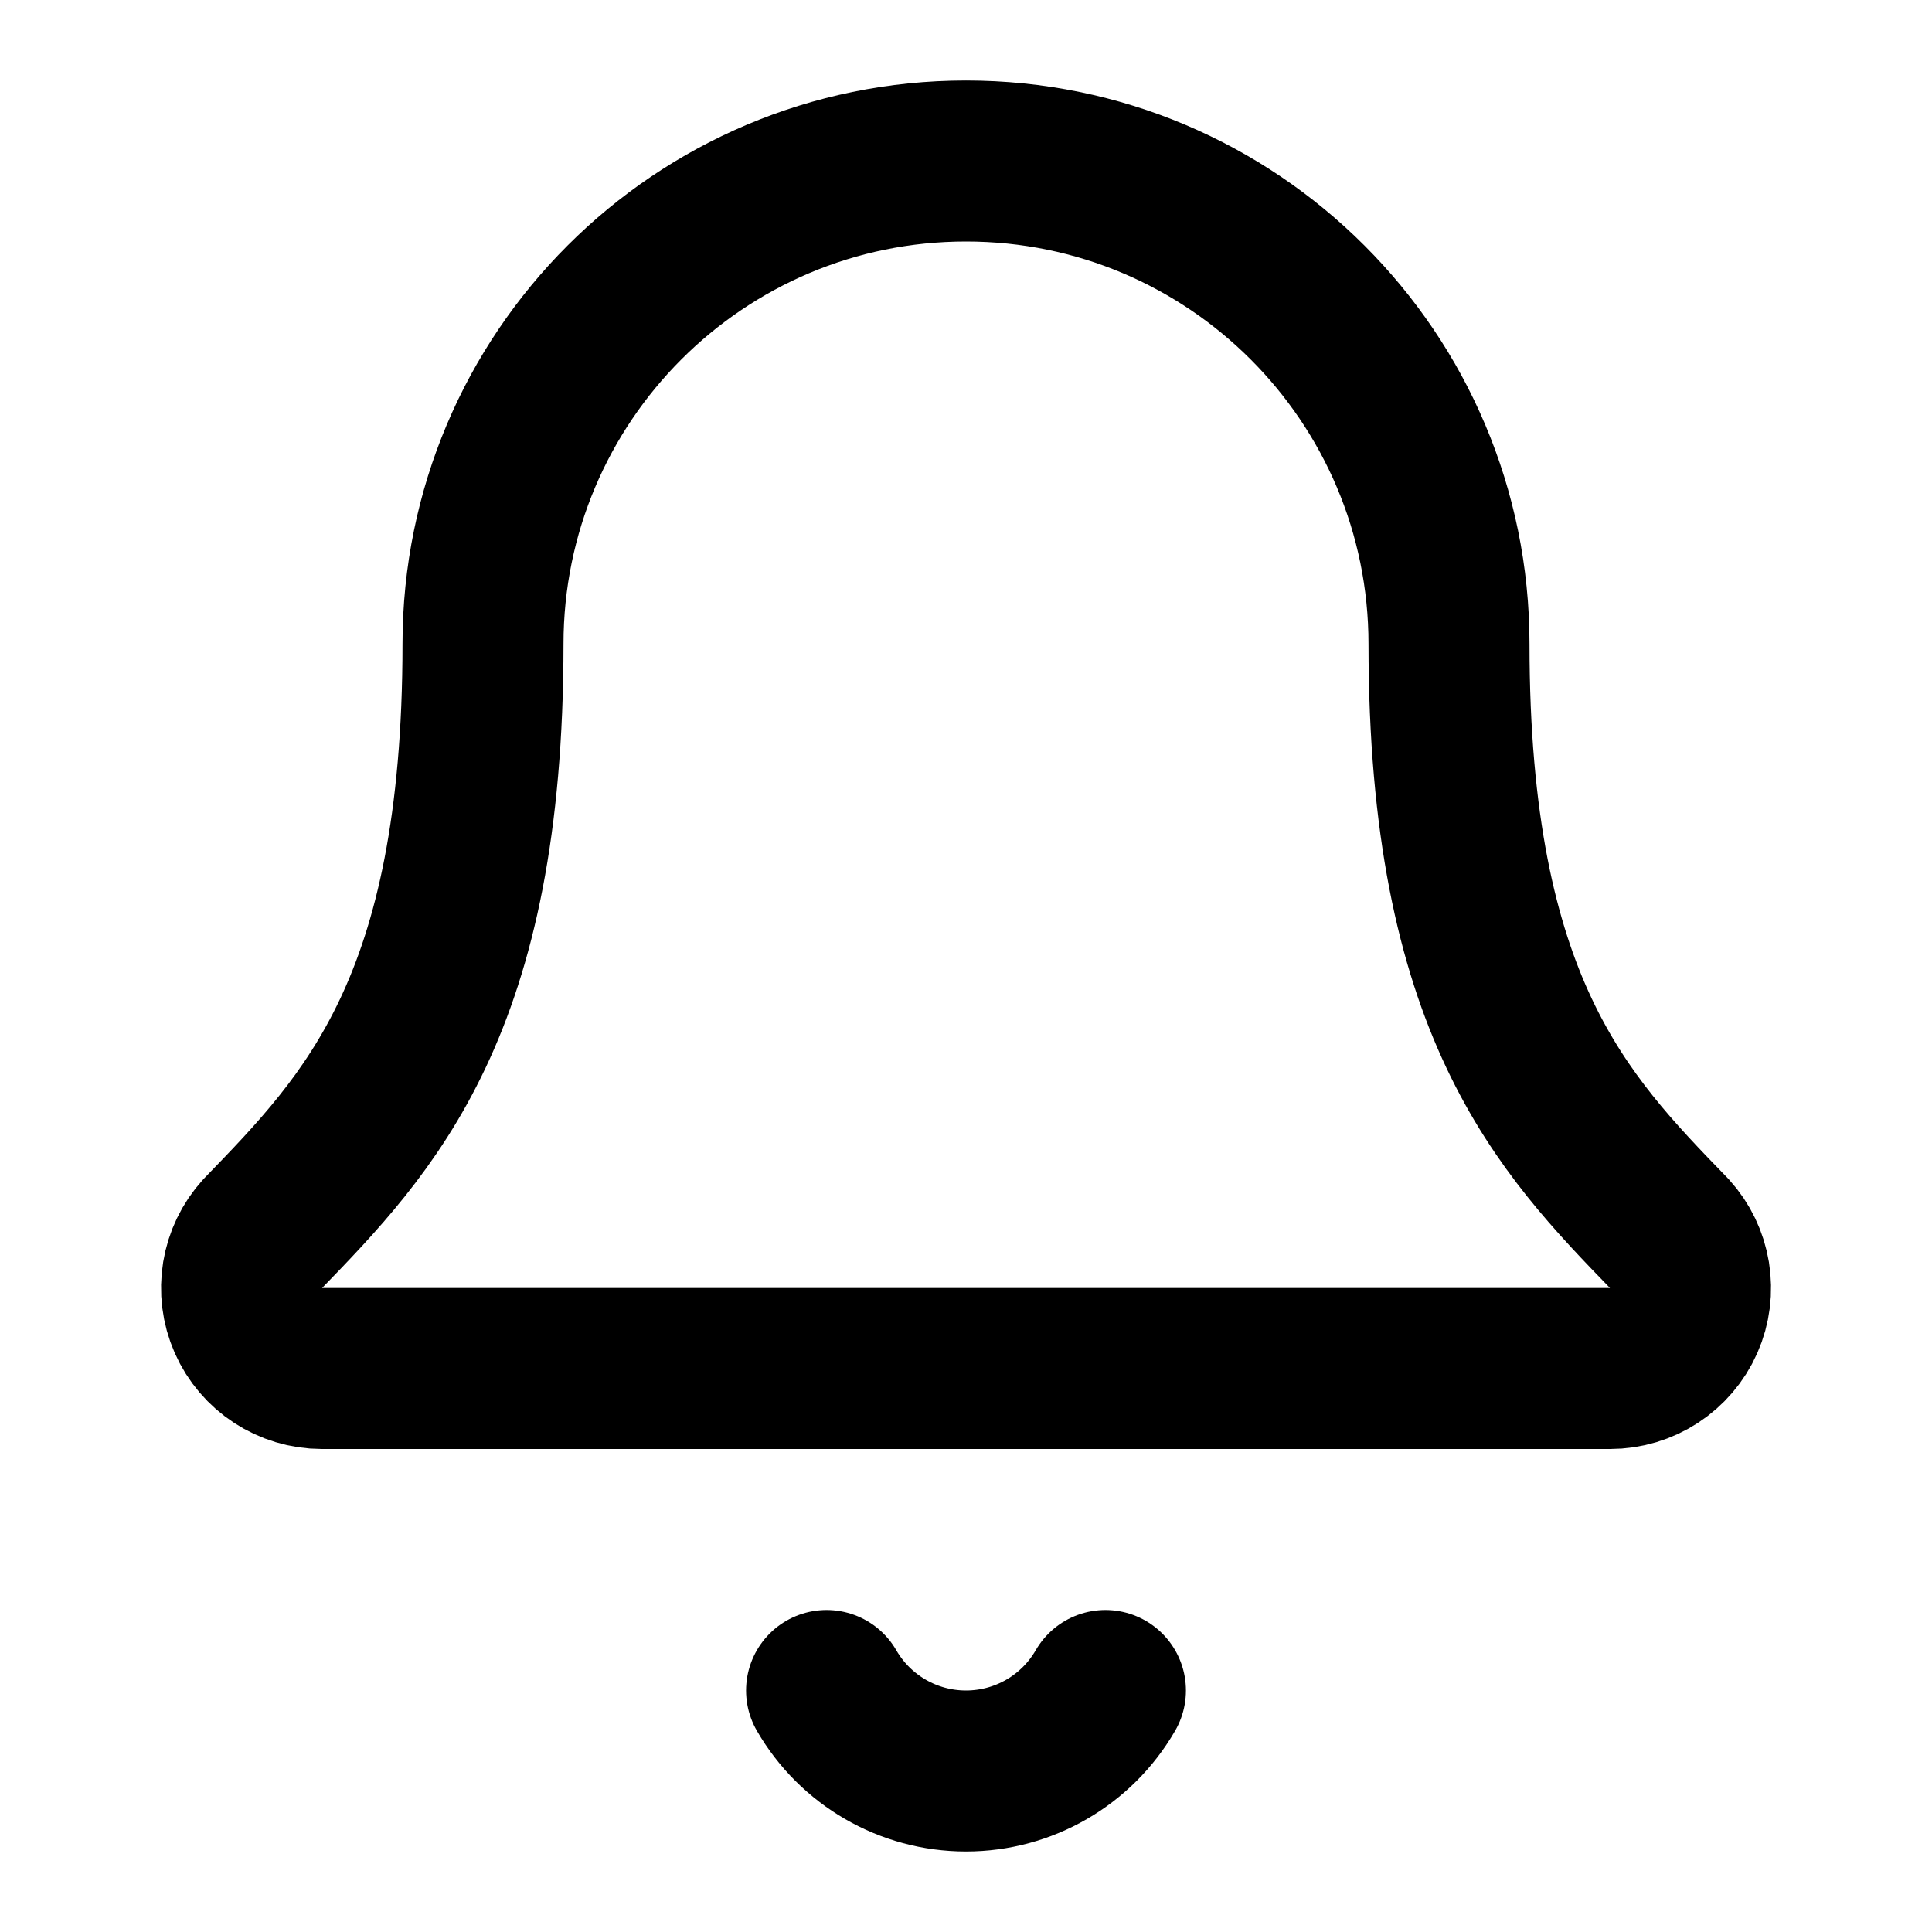
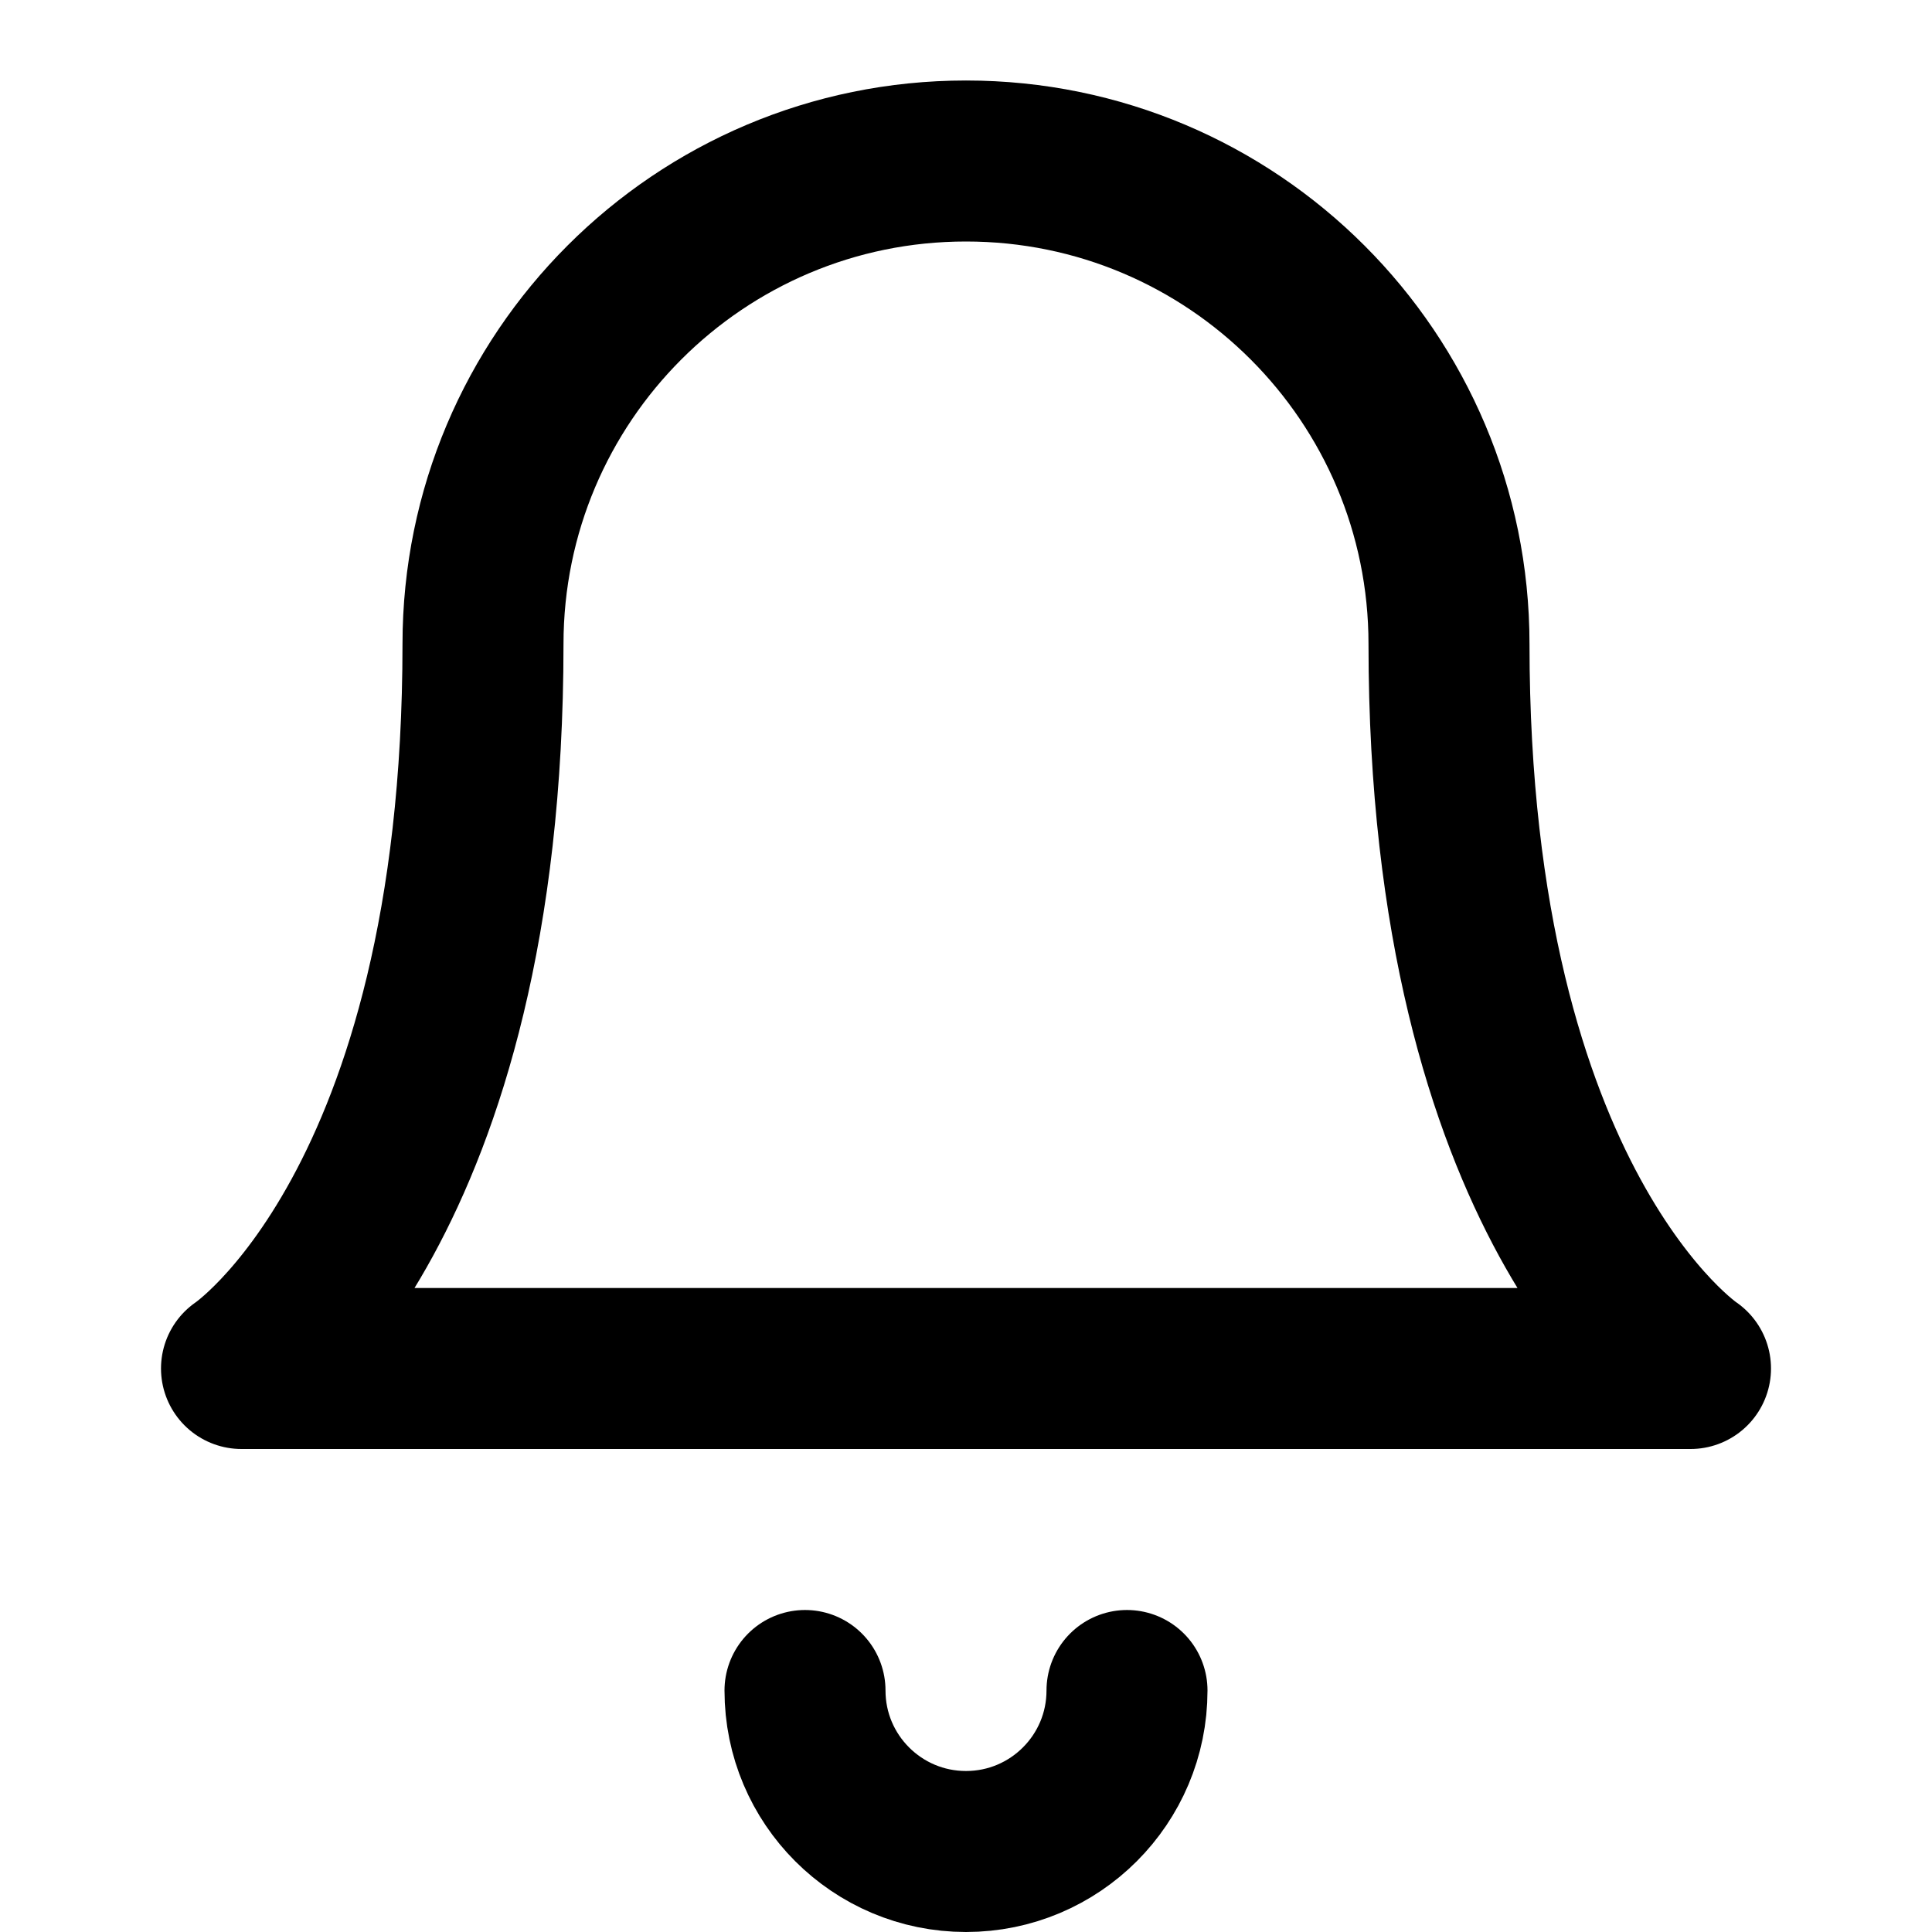
<svg xmlns="http://www.w3.org/2000/svg" width="24" height="24" viewBox="0 0 24 24" fill="none" stroke="currentColor" stroke-width="2" stroke-linecap="round" stroke-linejoin="round">
-   <path d="M10.268 21a2 2 0 0 0 3.464 0" />
-   <path d="M3.262 15.326A1 1 0 0 0 4 17h16a1 1 0 0 0 .74-1.673C19.41 13.956 18 12.499 18 8A6 6 0 0 0 6 8c0 4.499-1.411 5.956-2.738 7.326" />
+   <path d="M6 8a6 6 0 0 1 12 0c0 7 3 9 3 9H3s3-2 3-9" />
+   <path d="M10 21a2 2 0 0 0 4 0" />
</svg>
